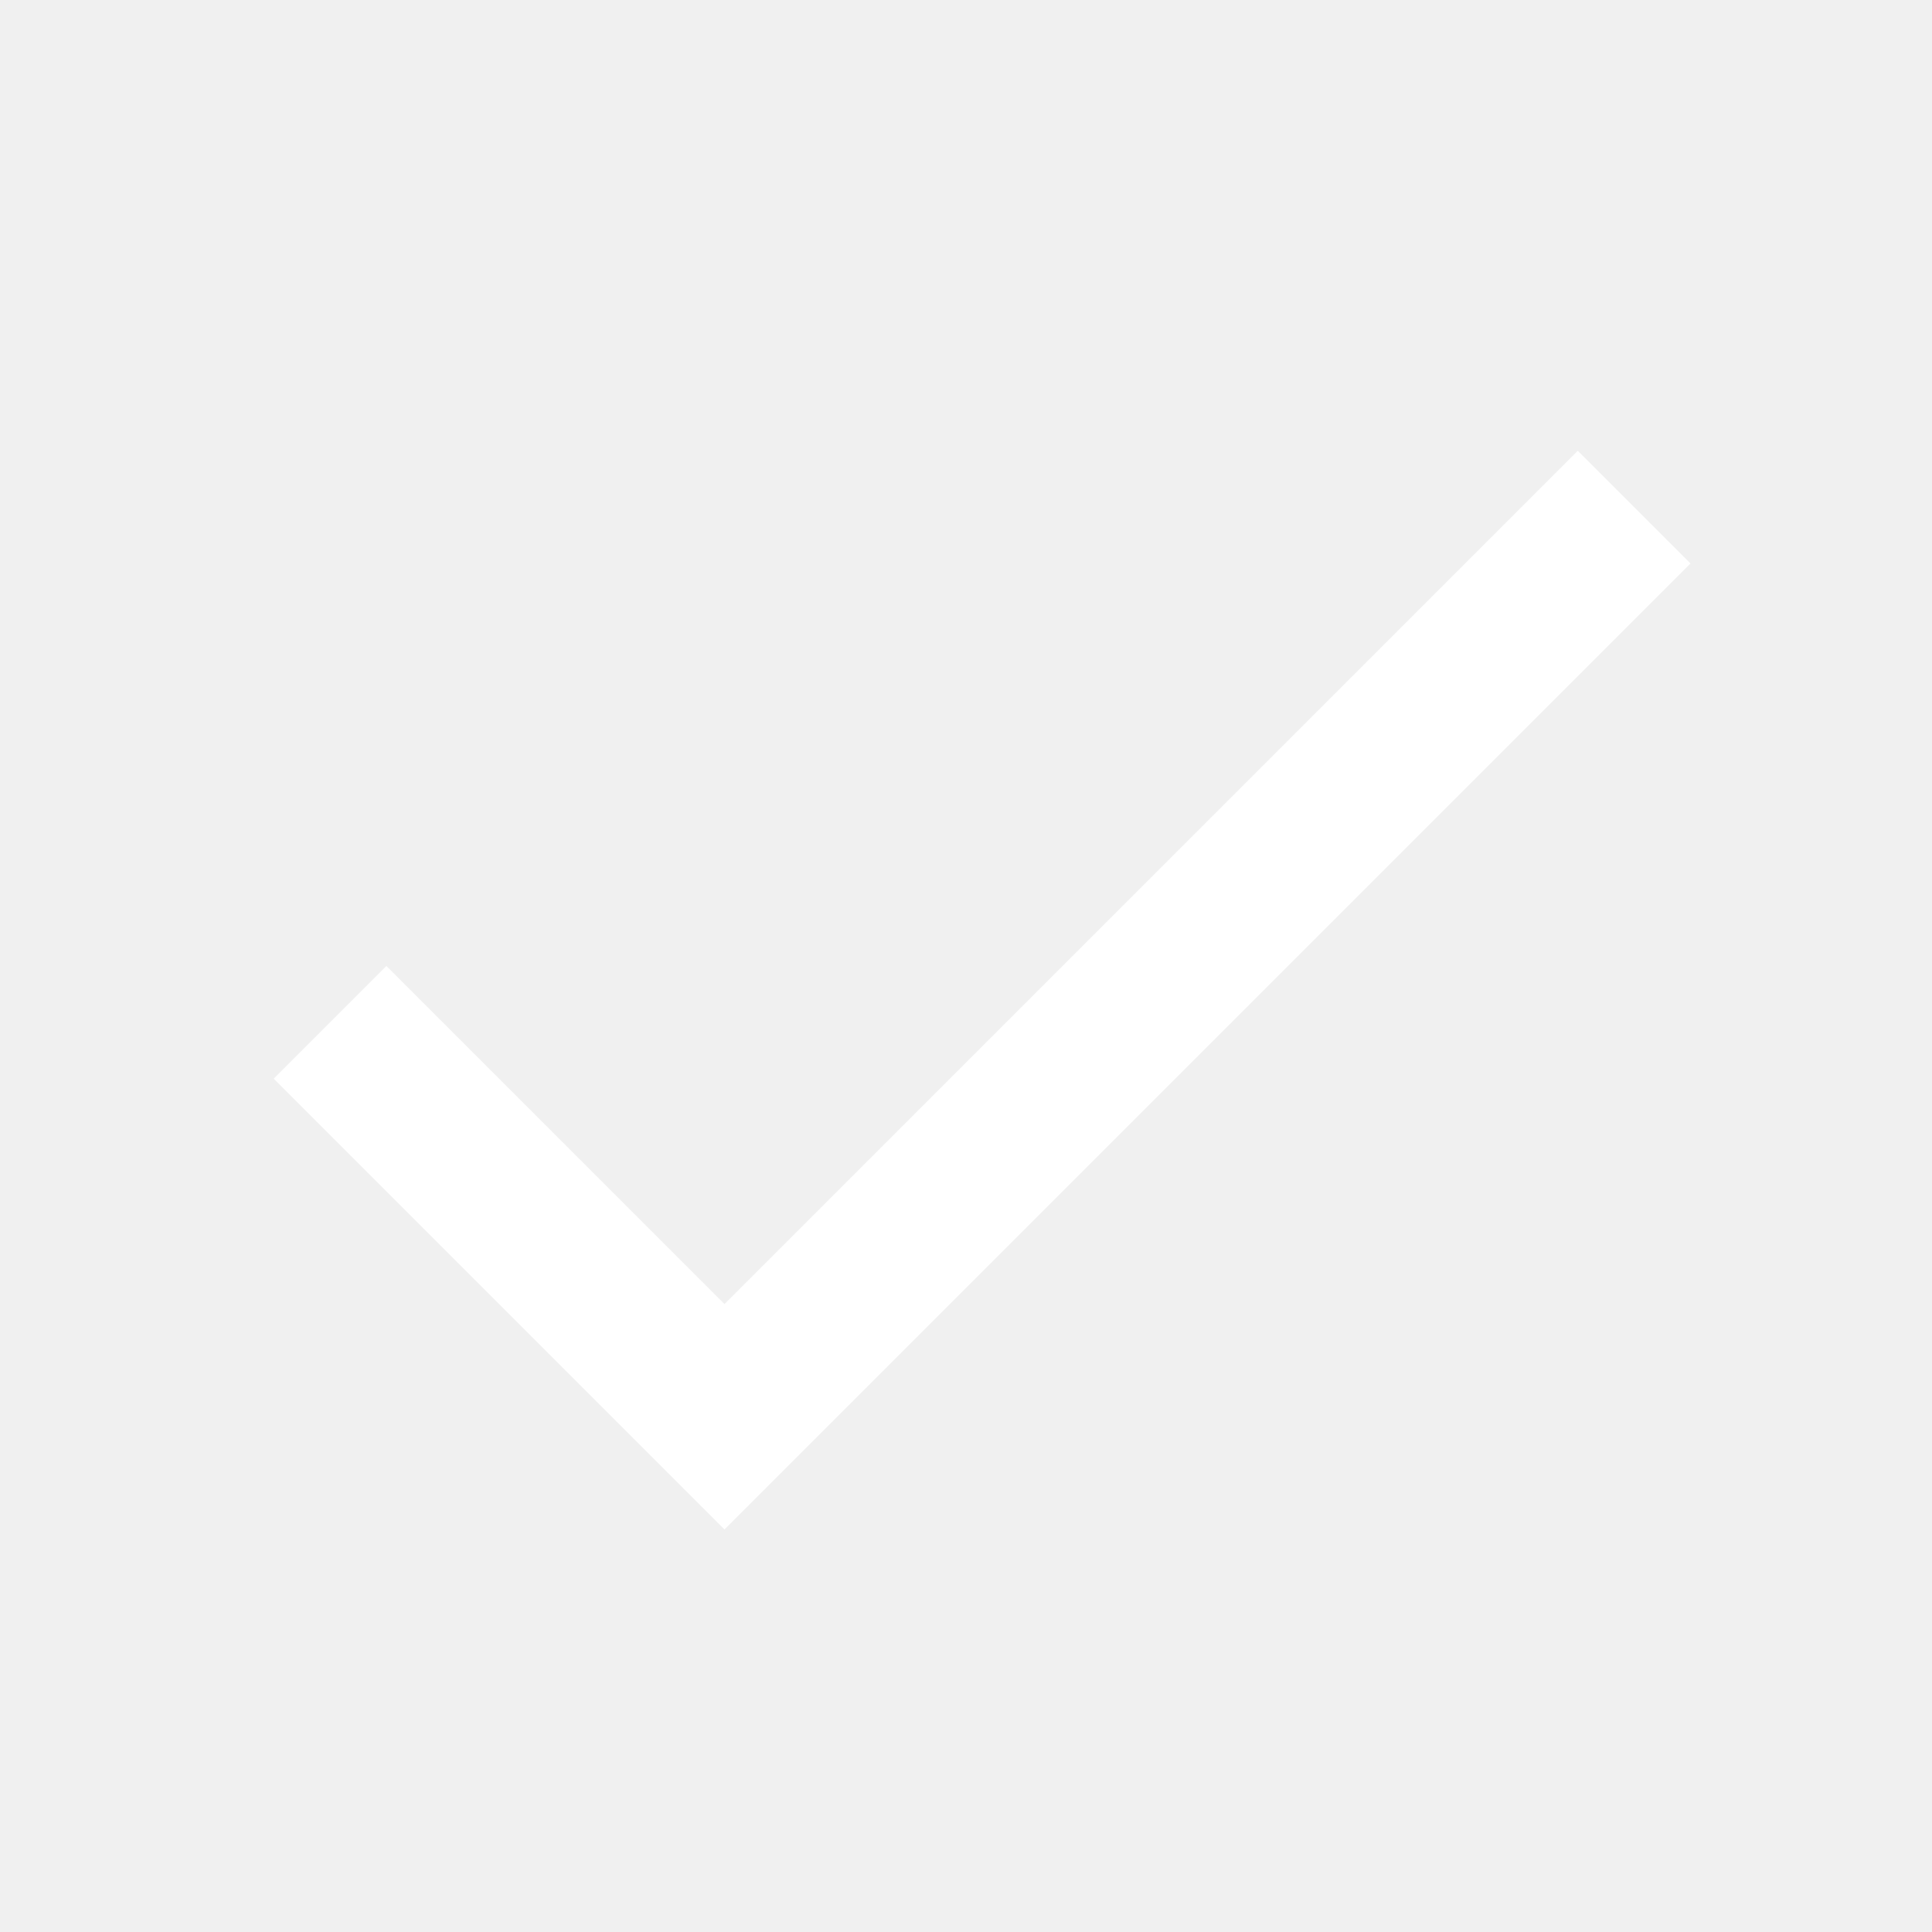
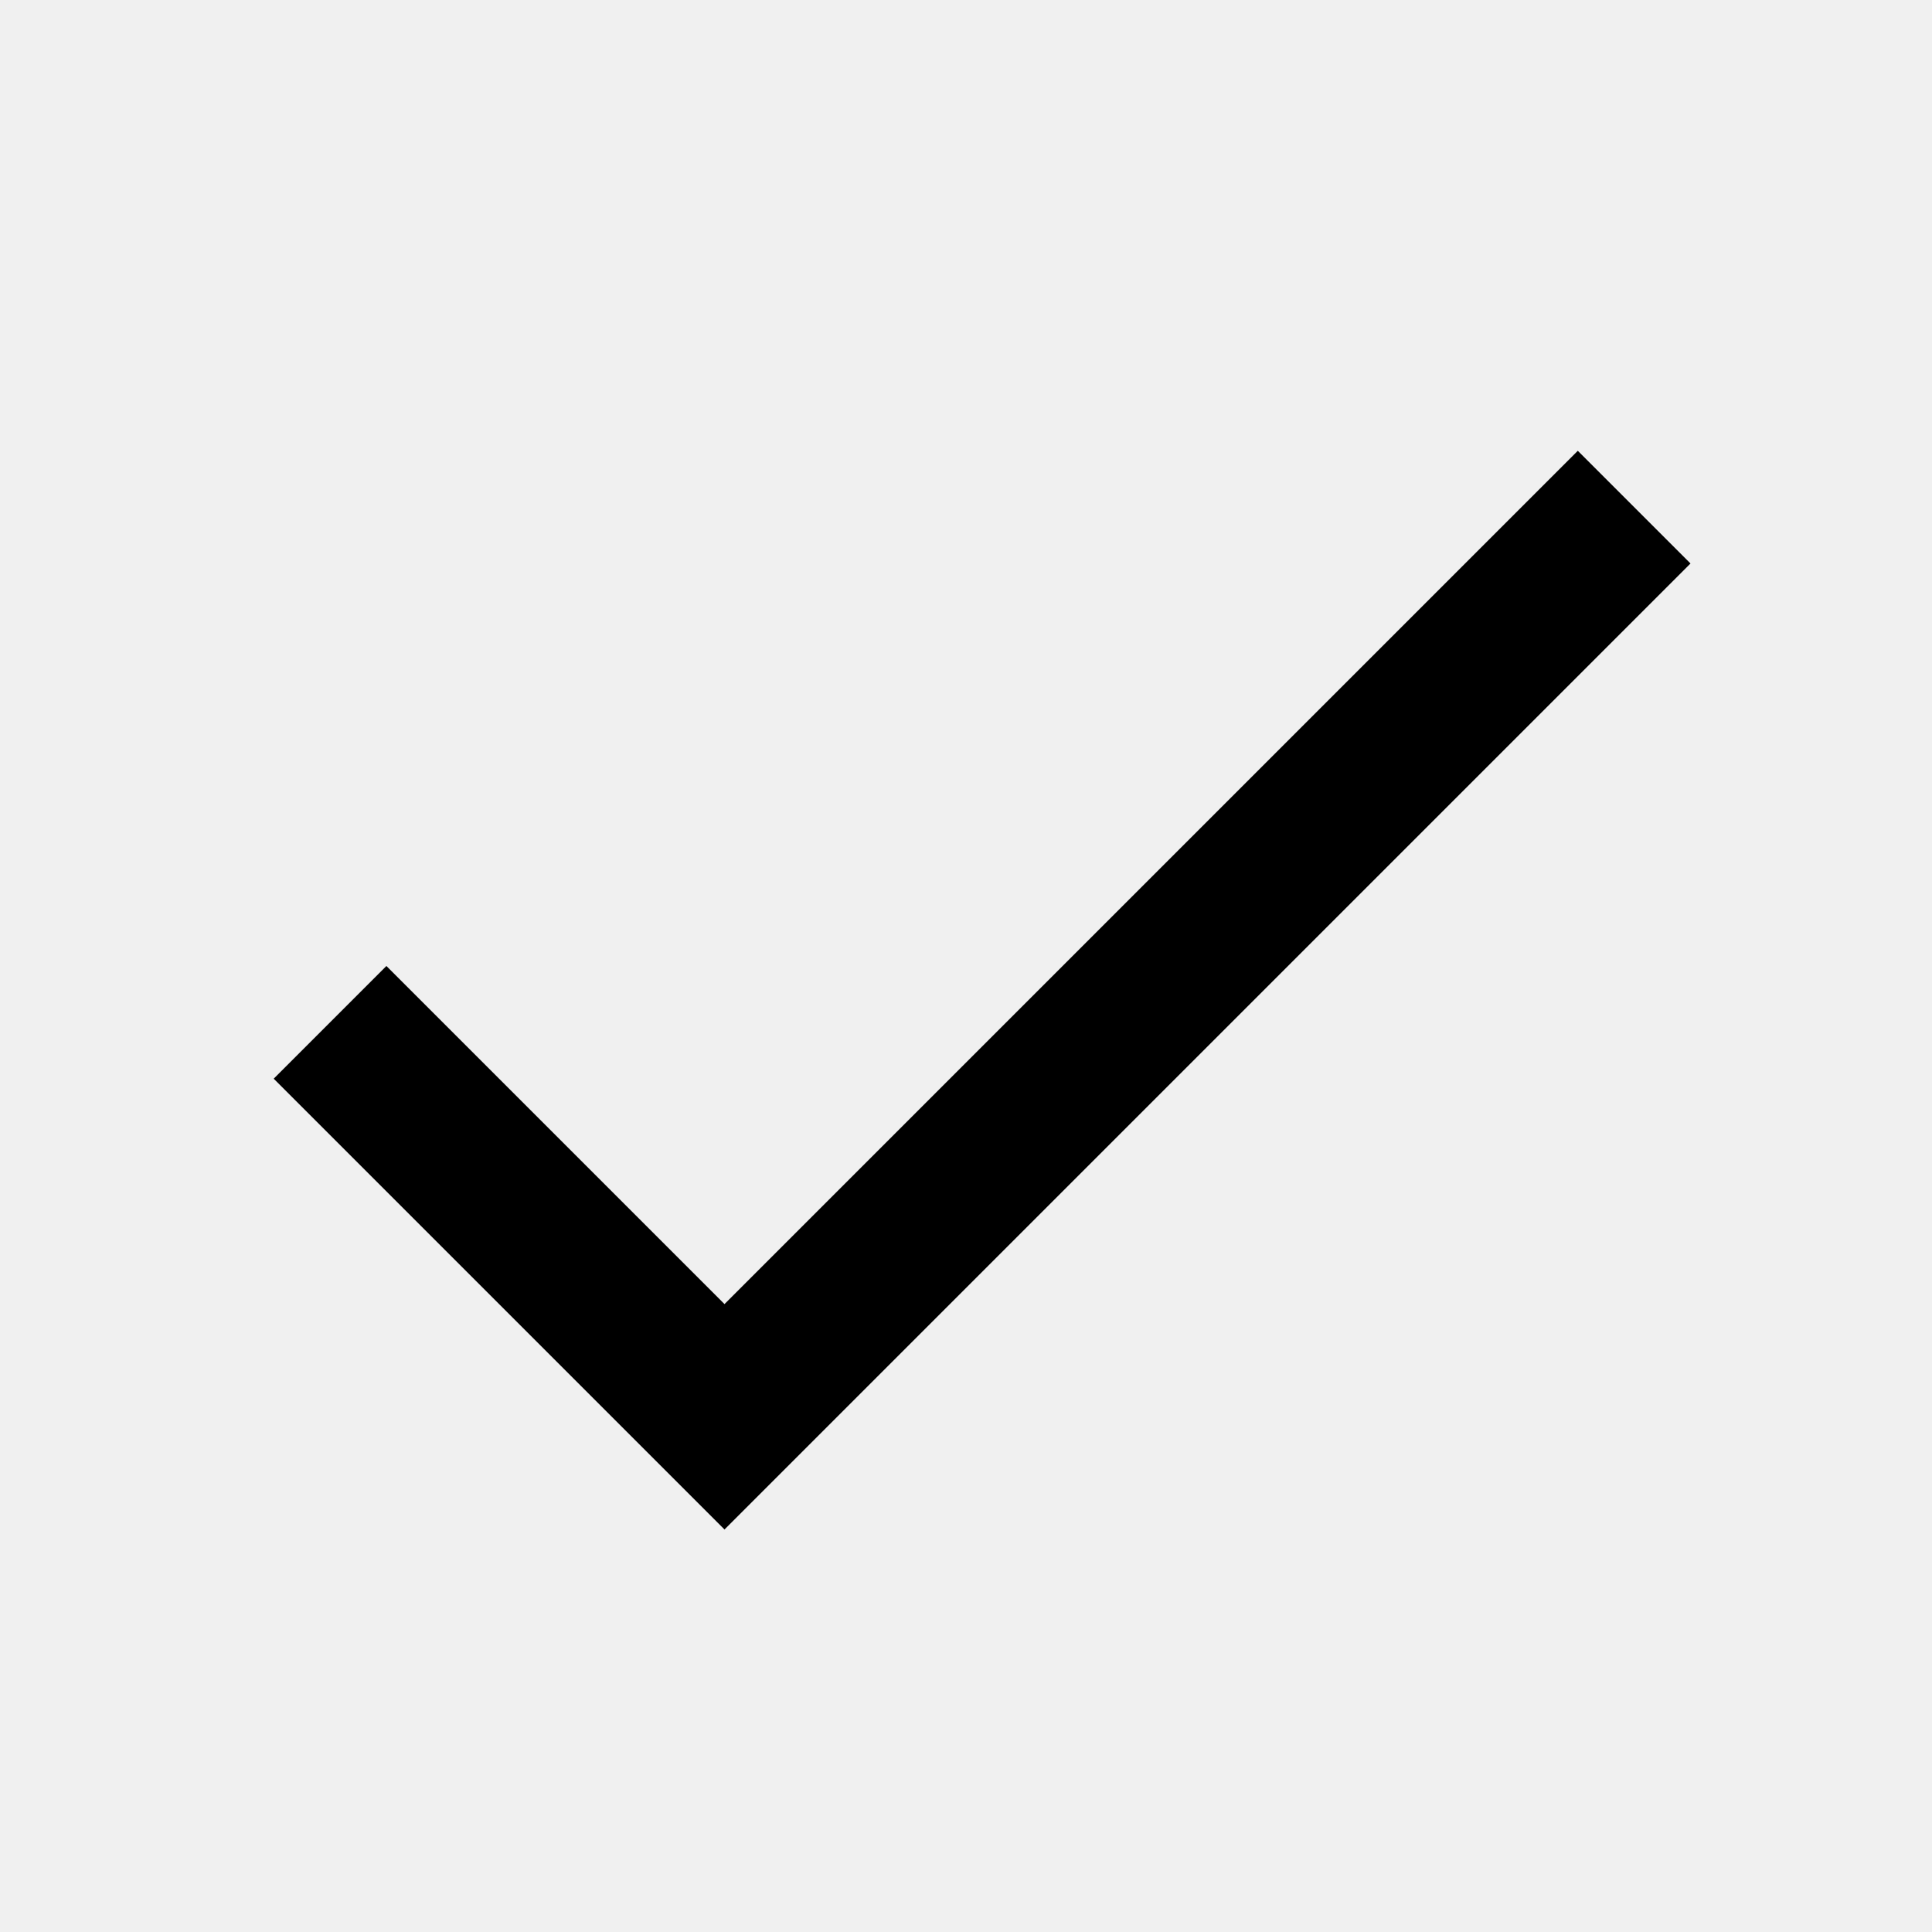
- <svg xmlns="http://www.w3.org/2000/svg" fill="#FFFFFF" height="48" viewBox="0 0 24 24" width="48">
+ <svg xmlns="http://www.w3.org/2000/svg" id="done" height="48" viewBox="0 0 24 24" width="48">
  <path d="M0 0h24v24H0z" fill="none" />
  <path d="M9 16.2L4.8 12l-1.4 1.4L9 19 21 7l-1.4-1.4L9 16.2z" />
</svg>
